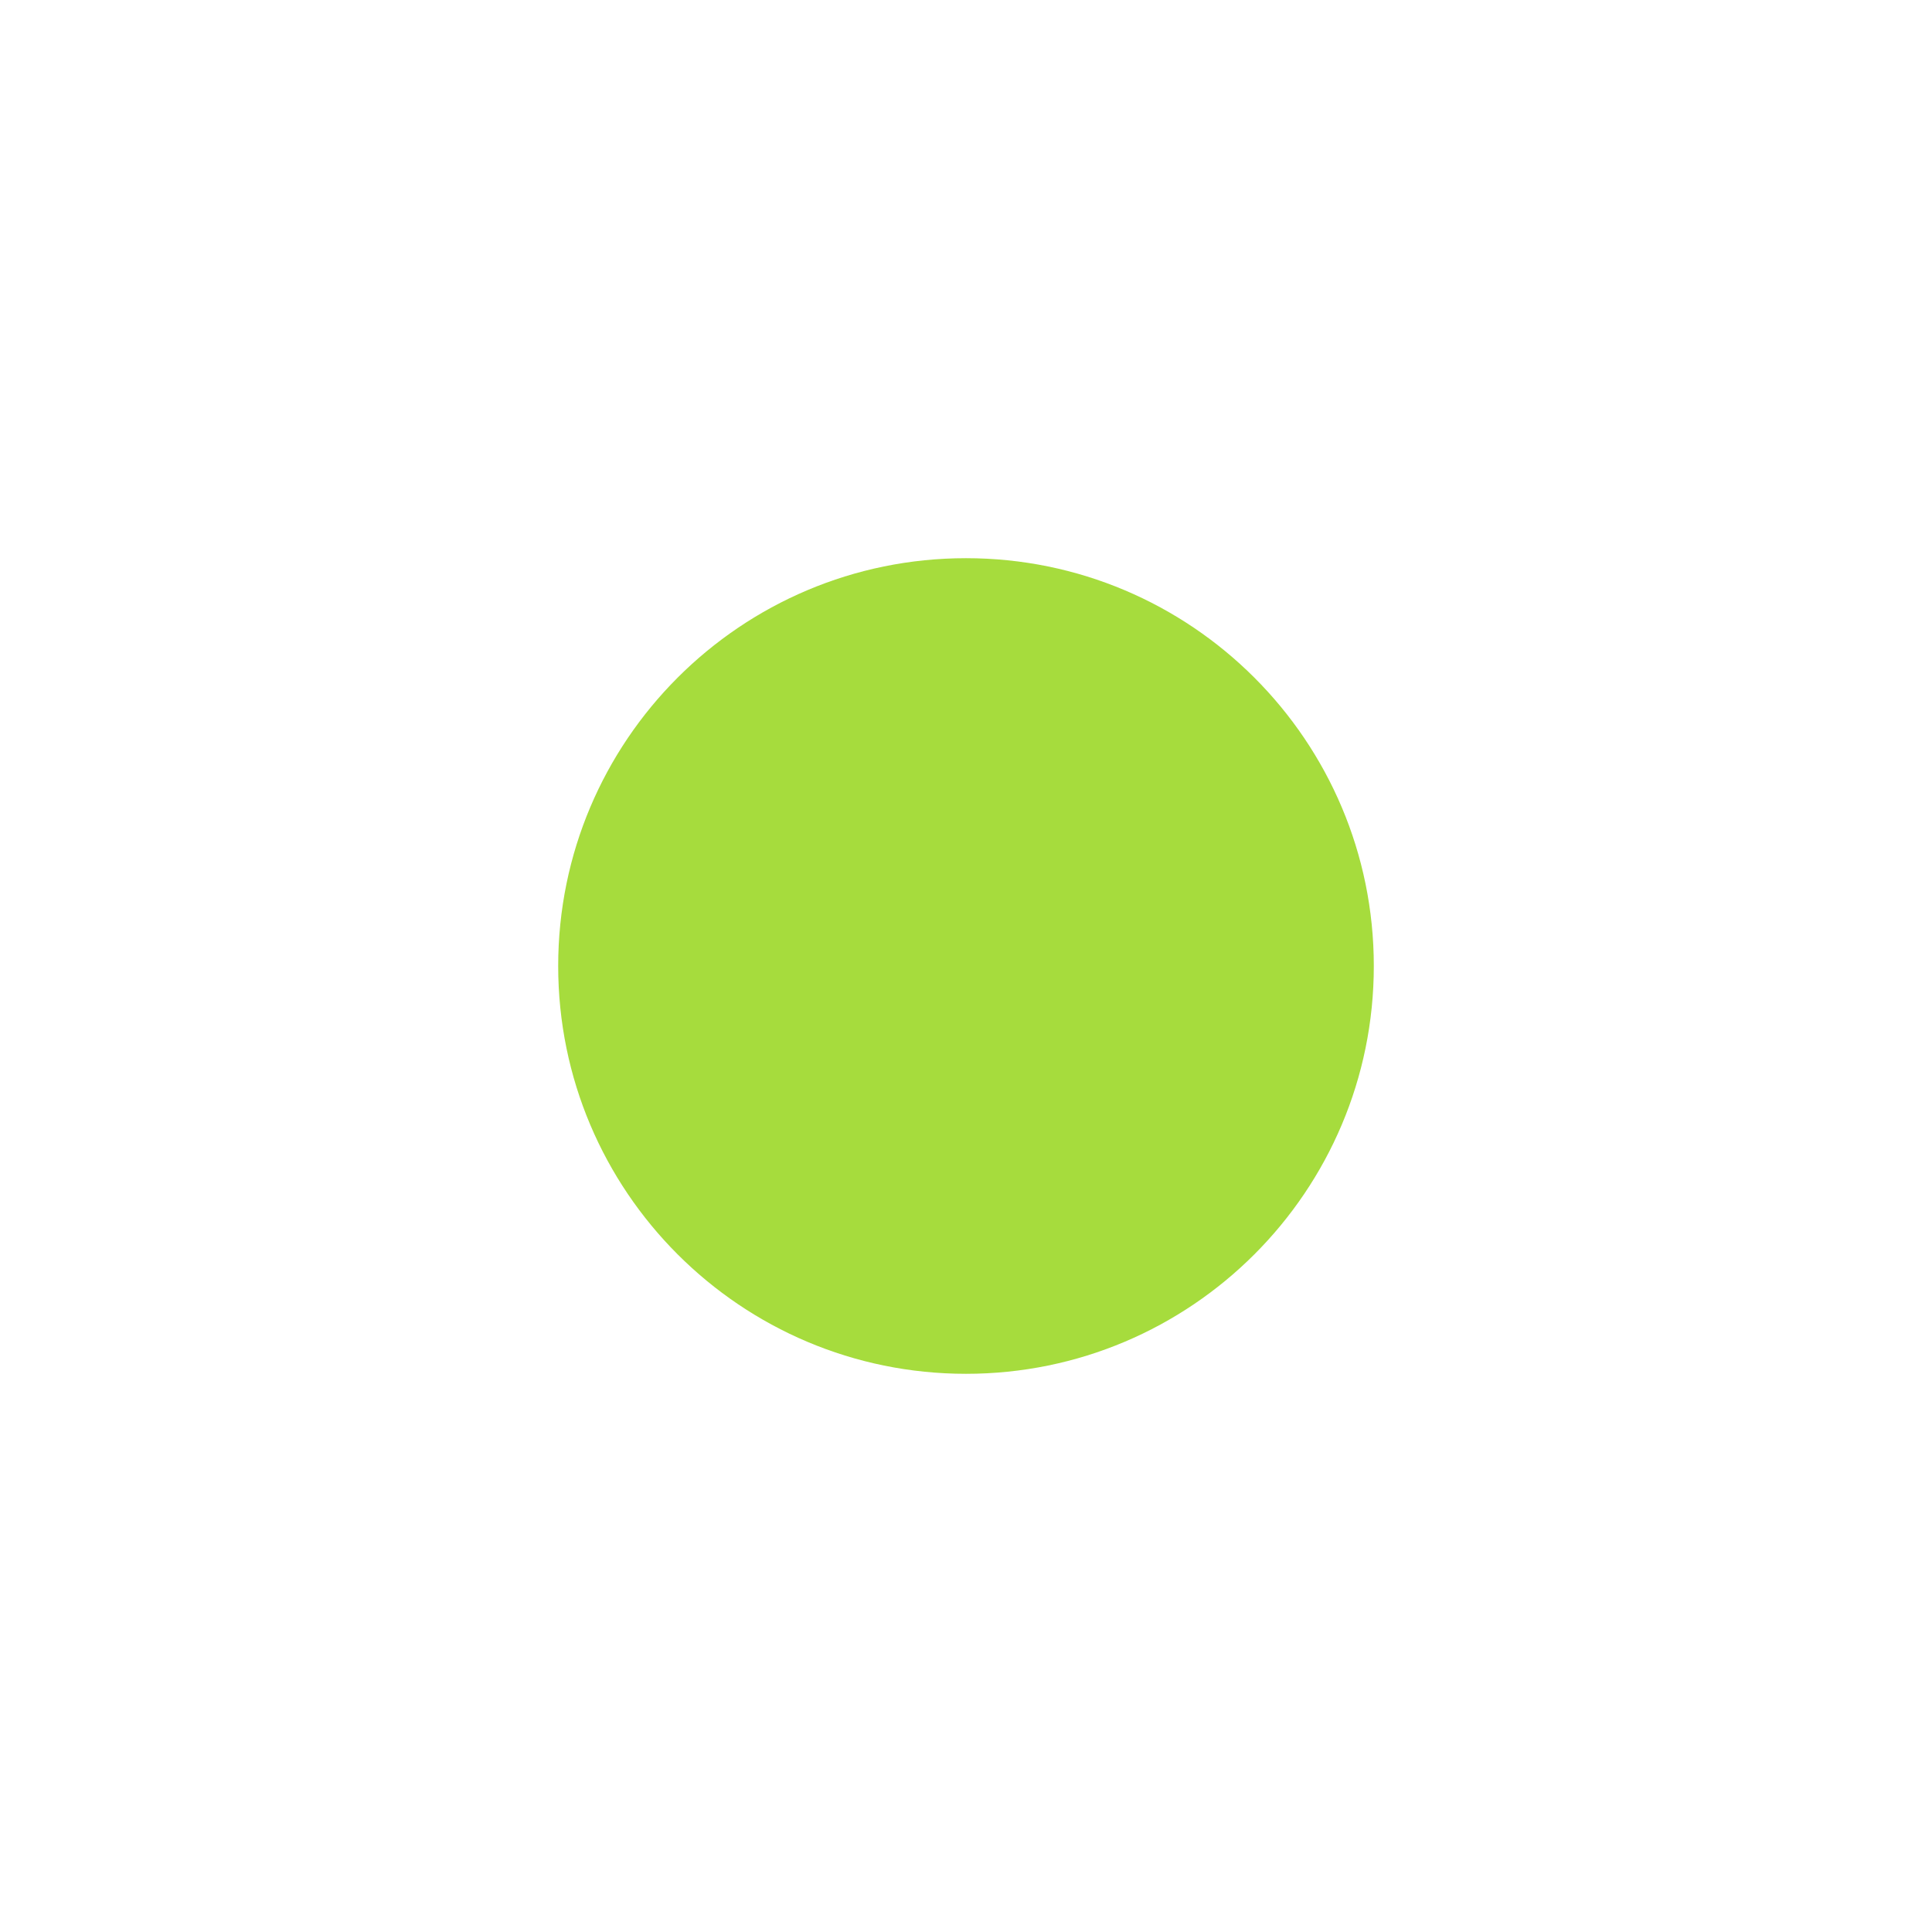
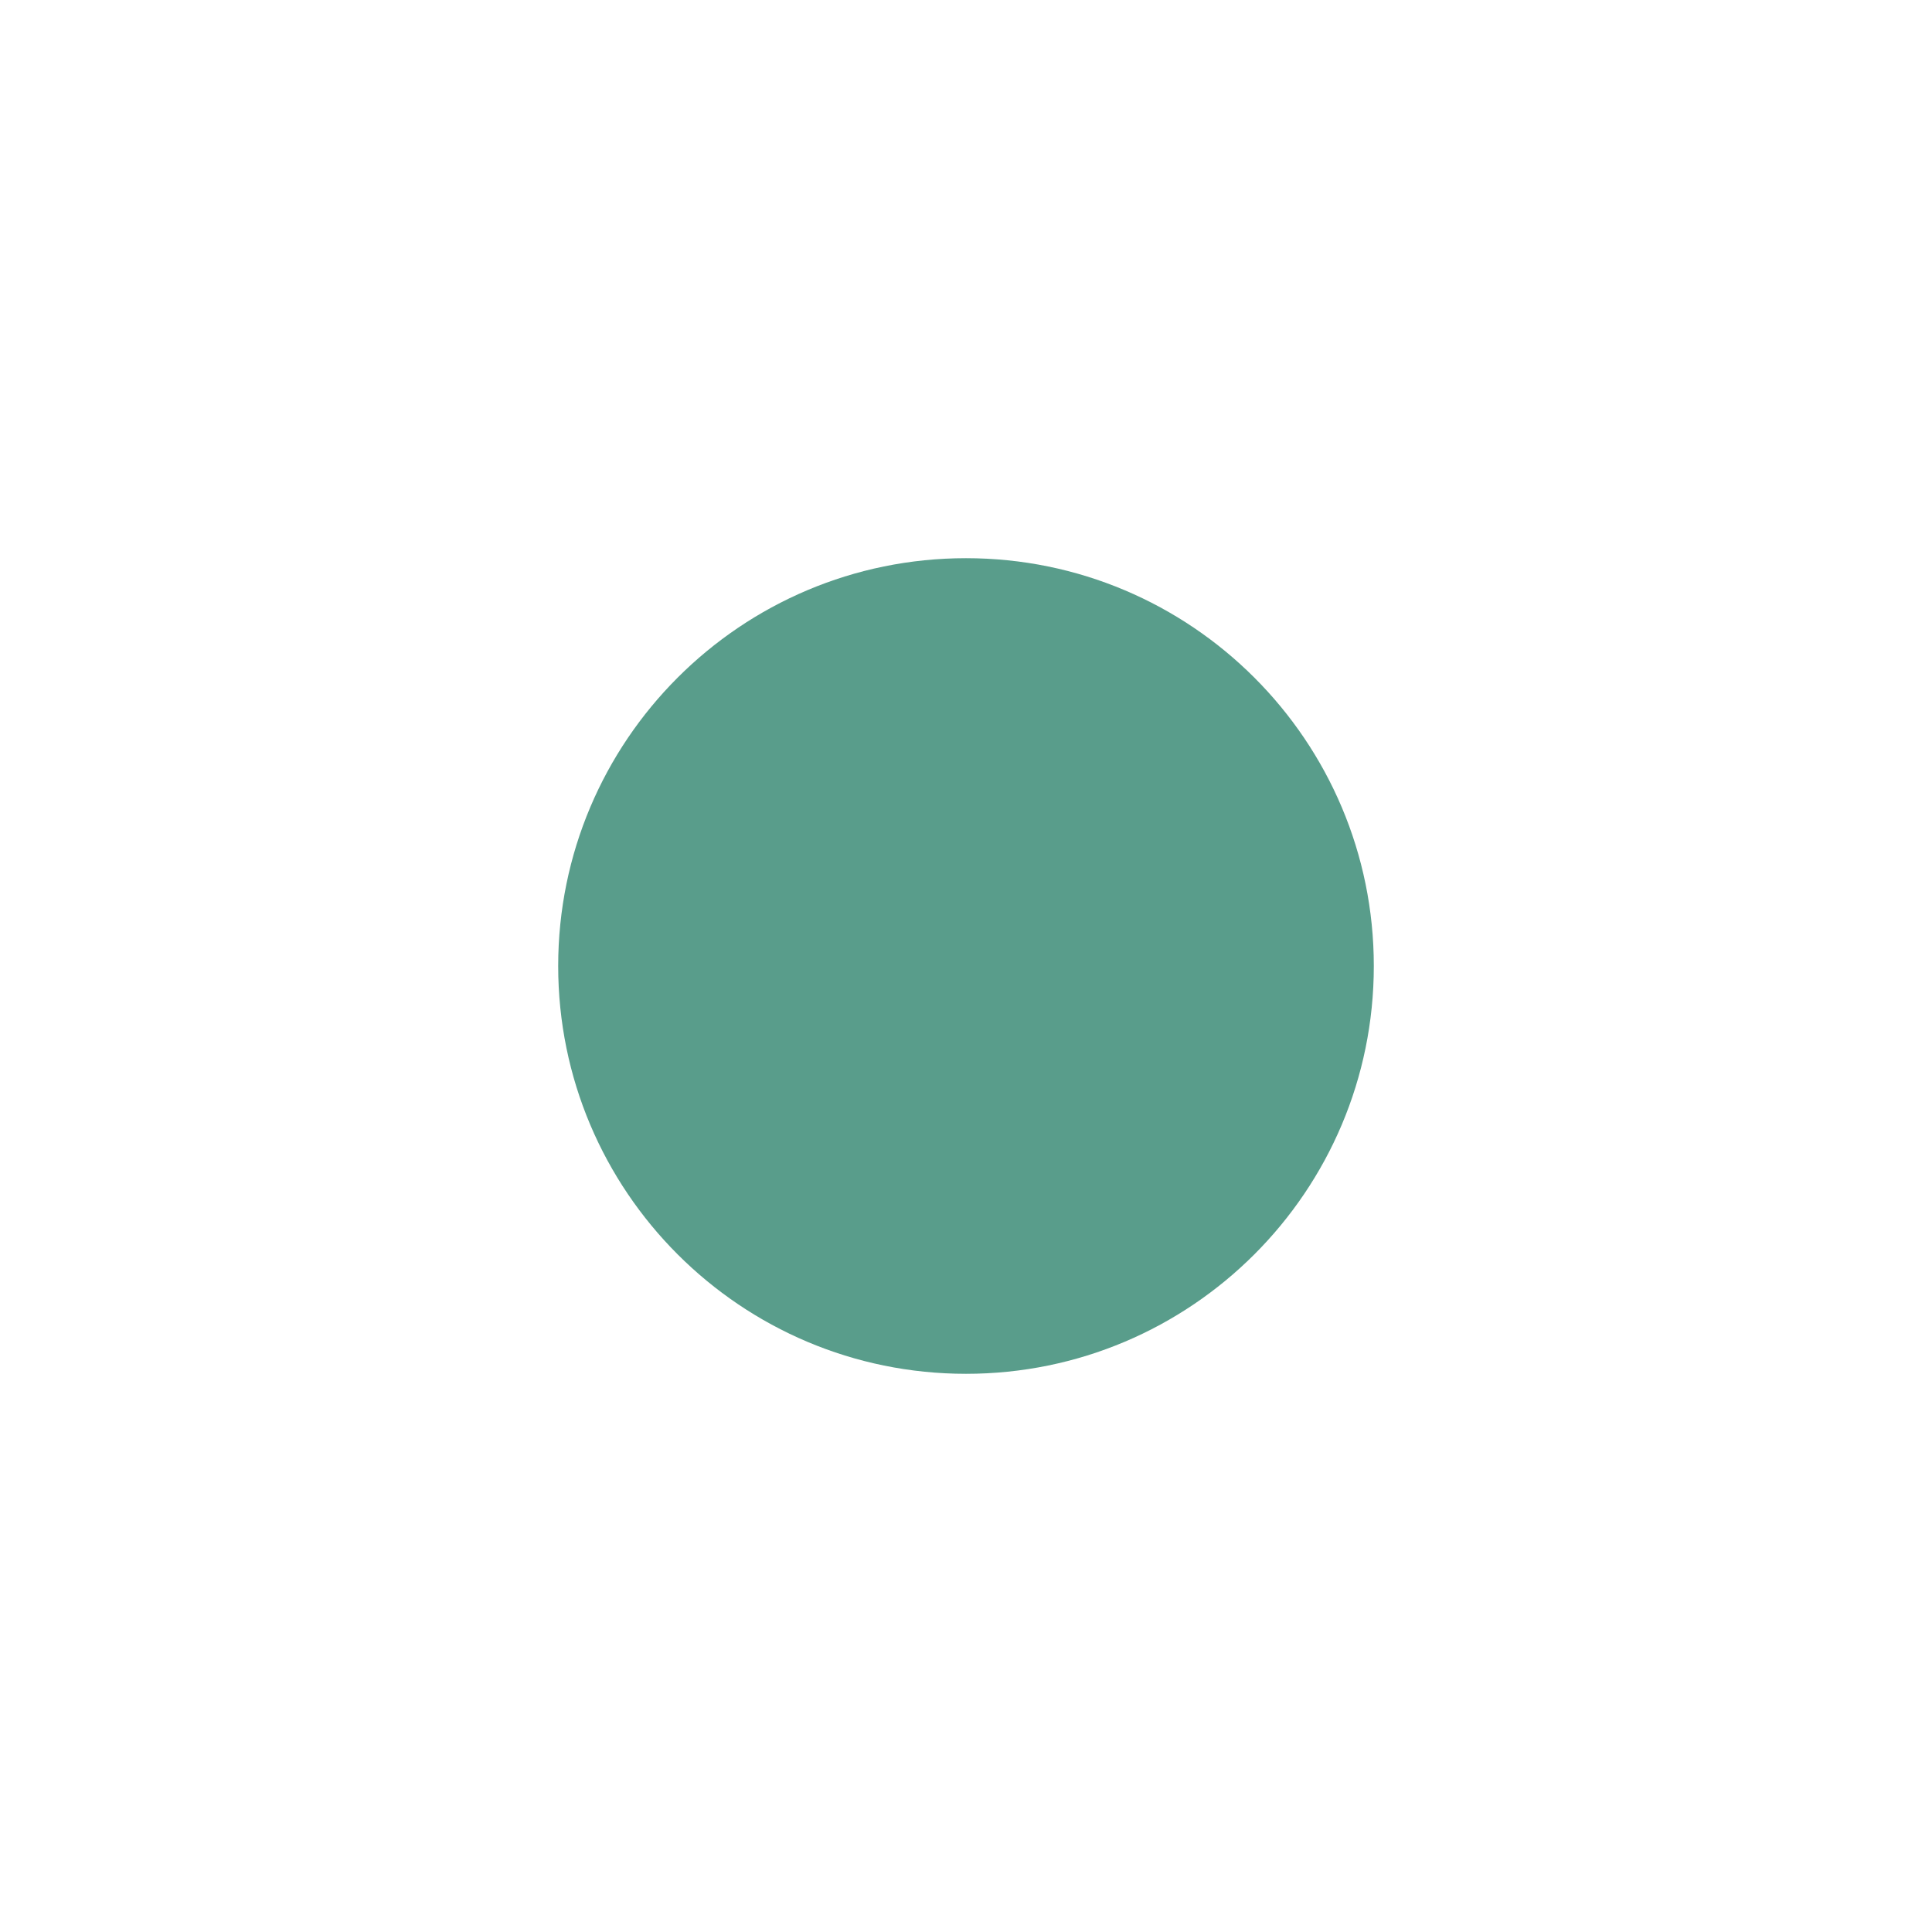
<svg xmlns="http://www.w3.org/2000/svg" version="1.1" id="图层_1" x="0px" y="0px" width="18px" height="18px" viewBox="0 0 12 12" enable-background="new 0 0 12 12" xml:space="preserve">
-   <circle fill="#a6dc3d" cx="6" cy="6" r="2.533" />
+   <circle fill="#599d8b" cx="6" cy="6" r="2.533" />
</svg>
